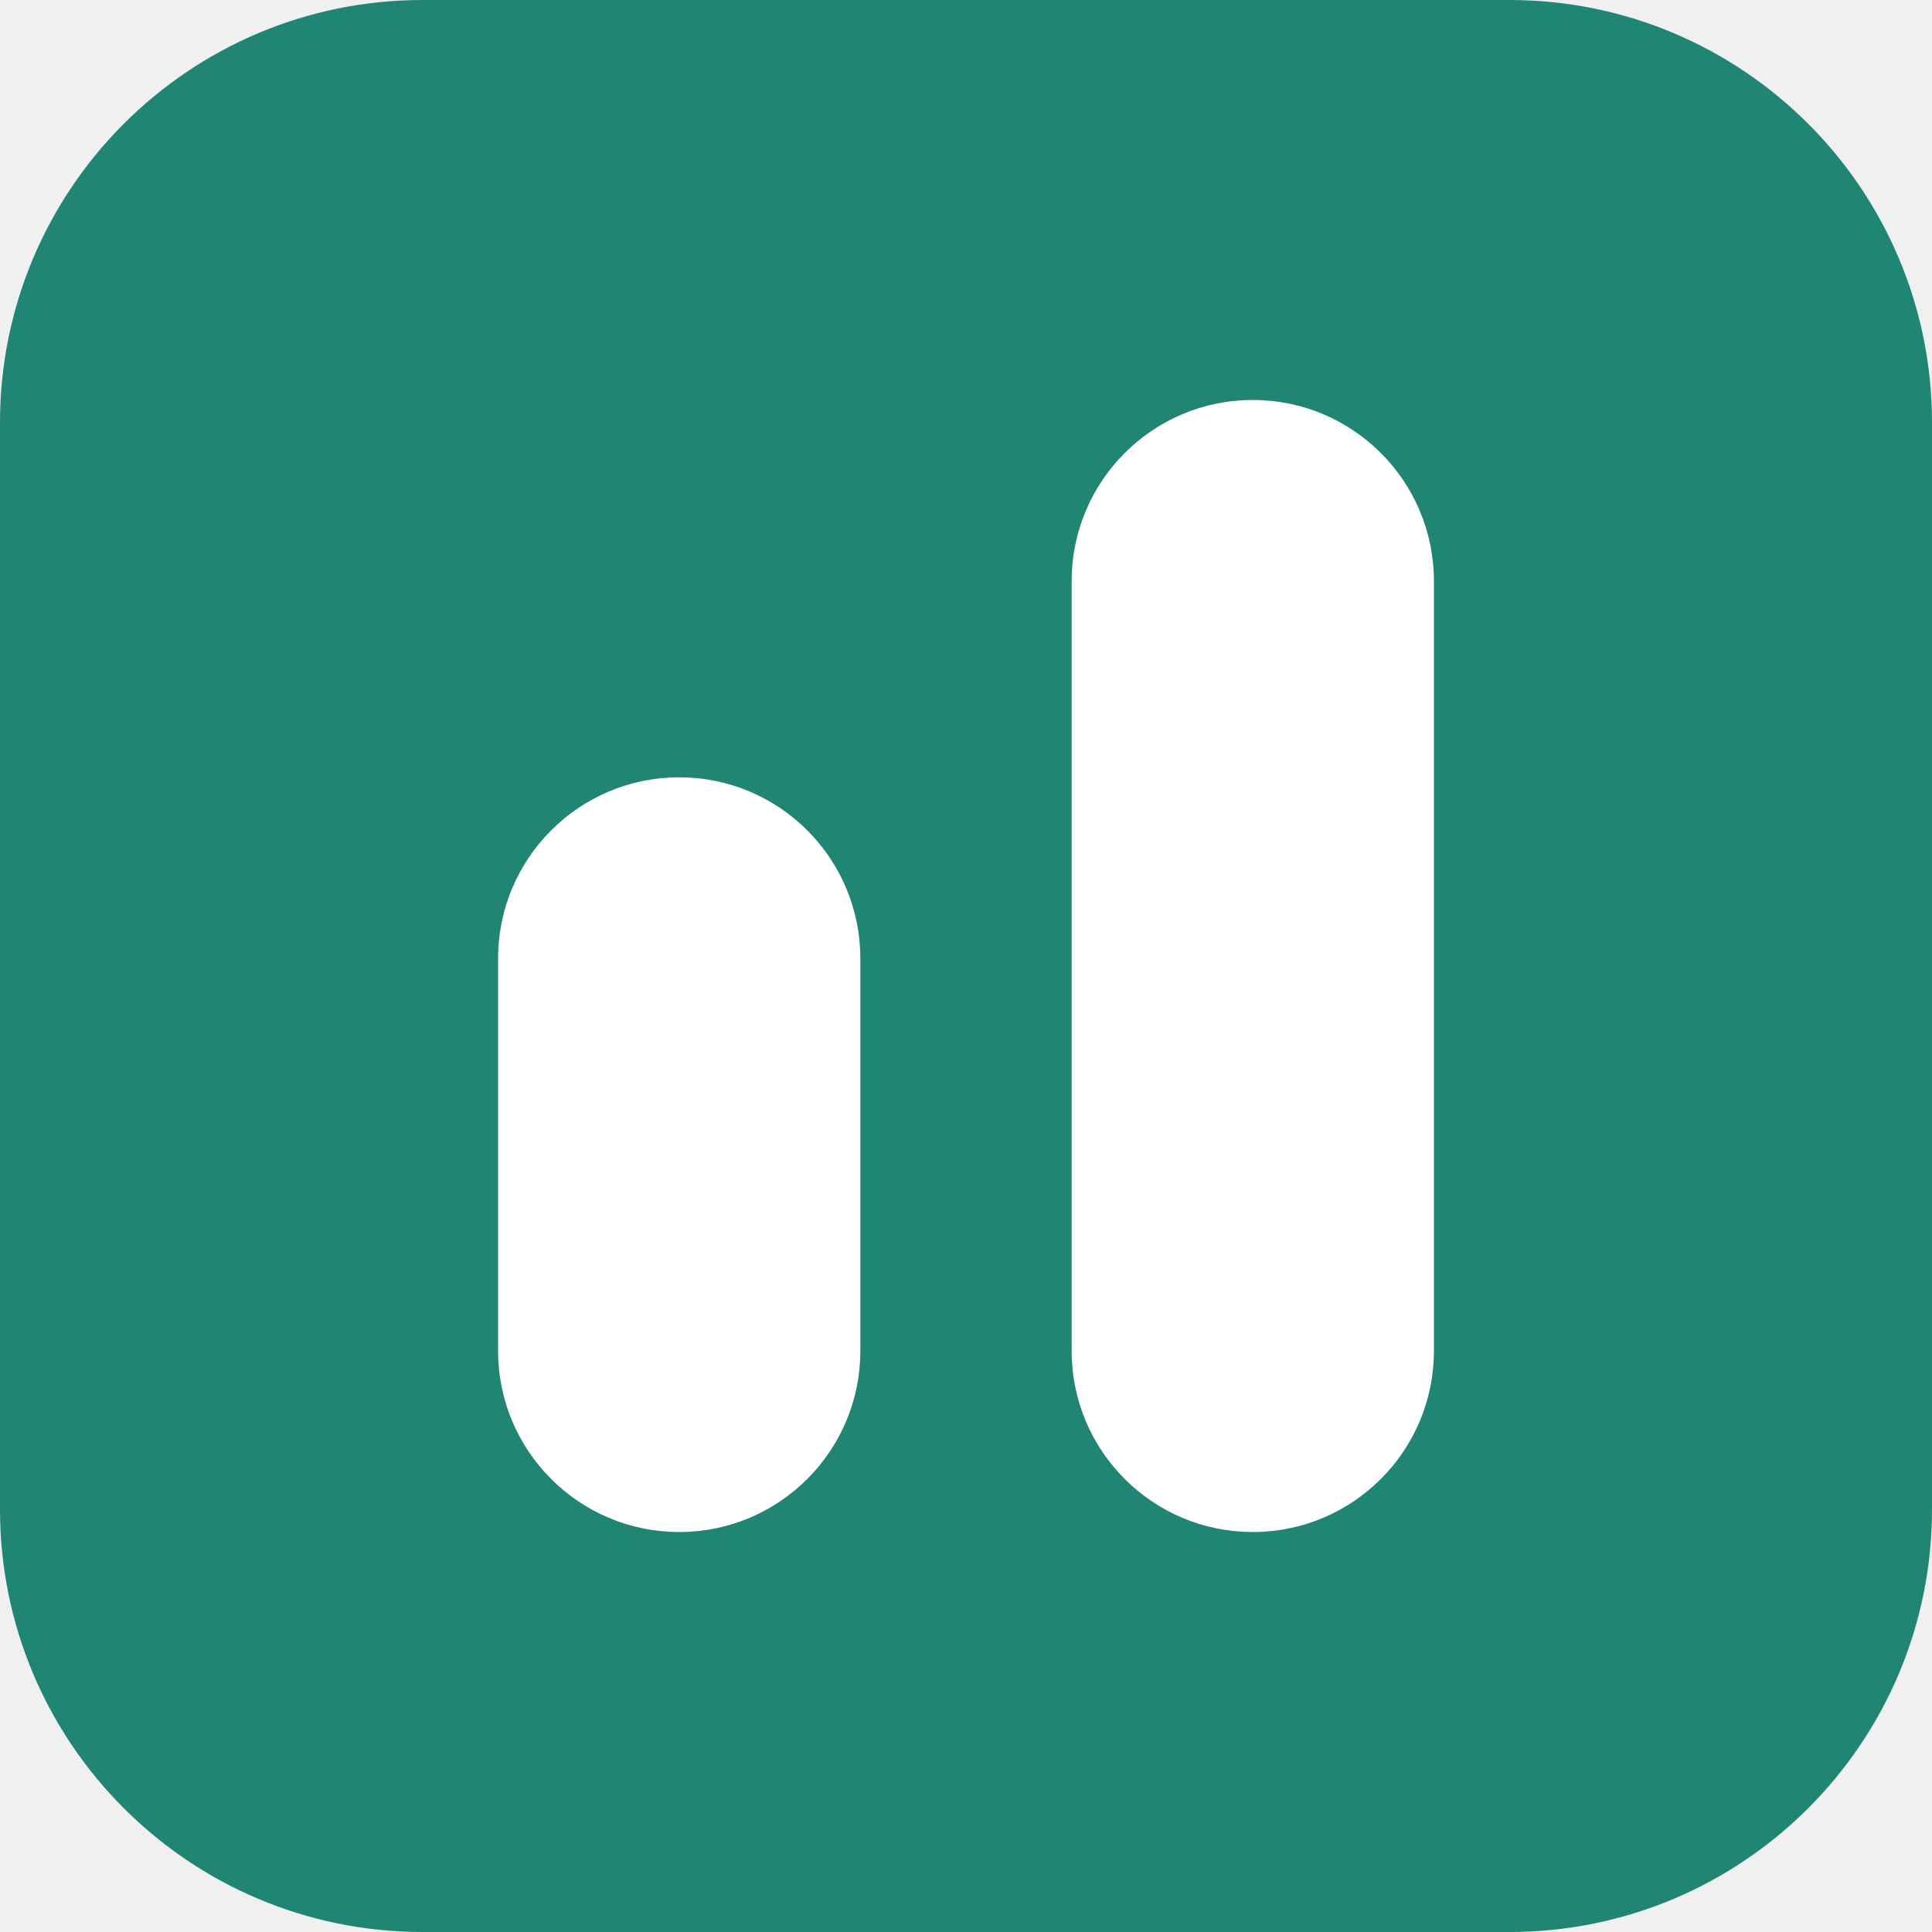
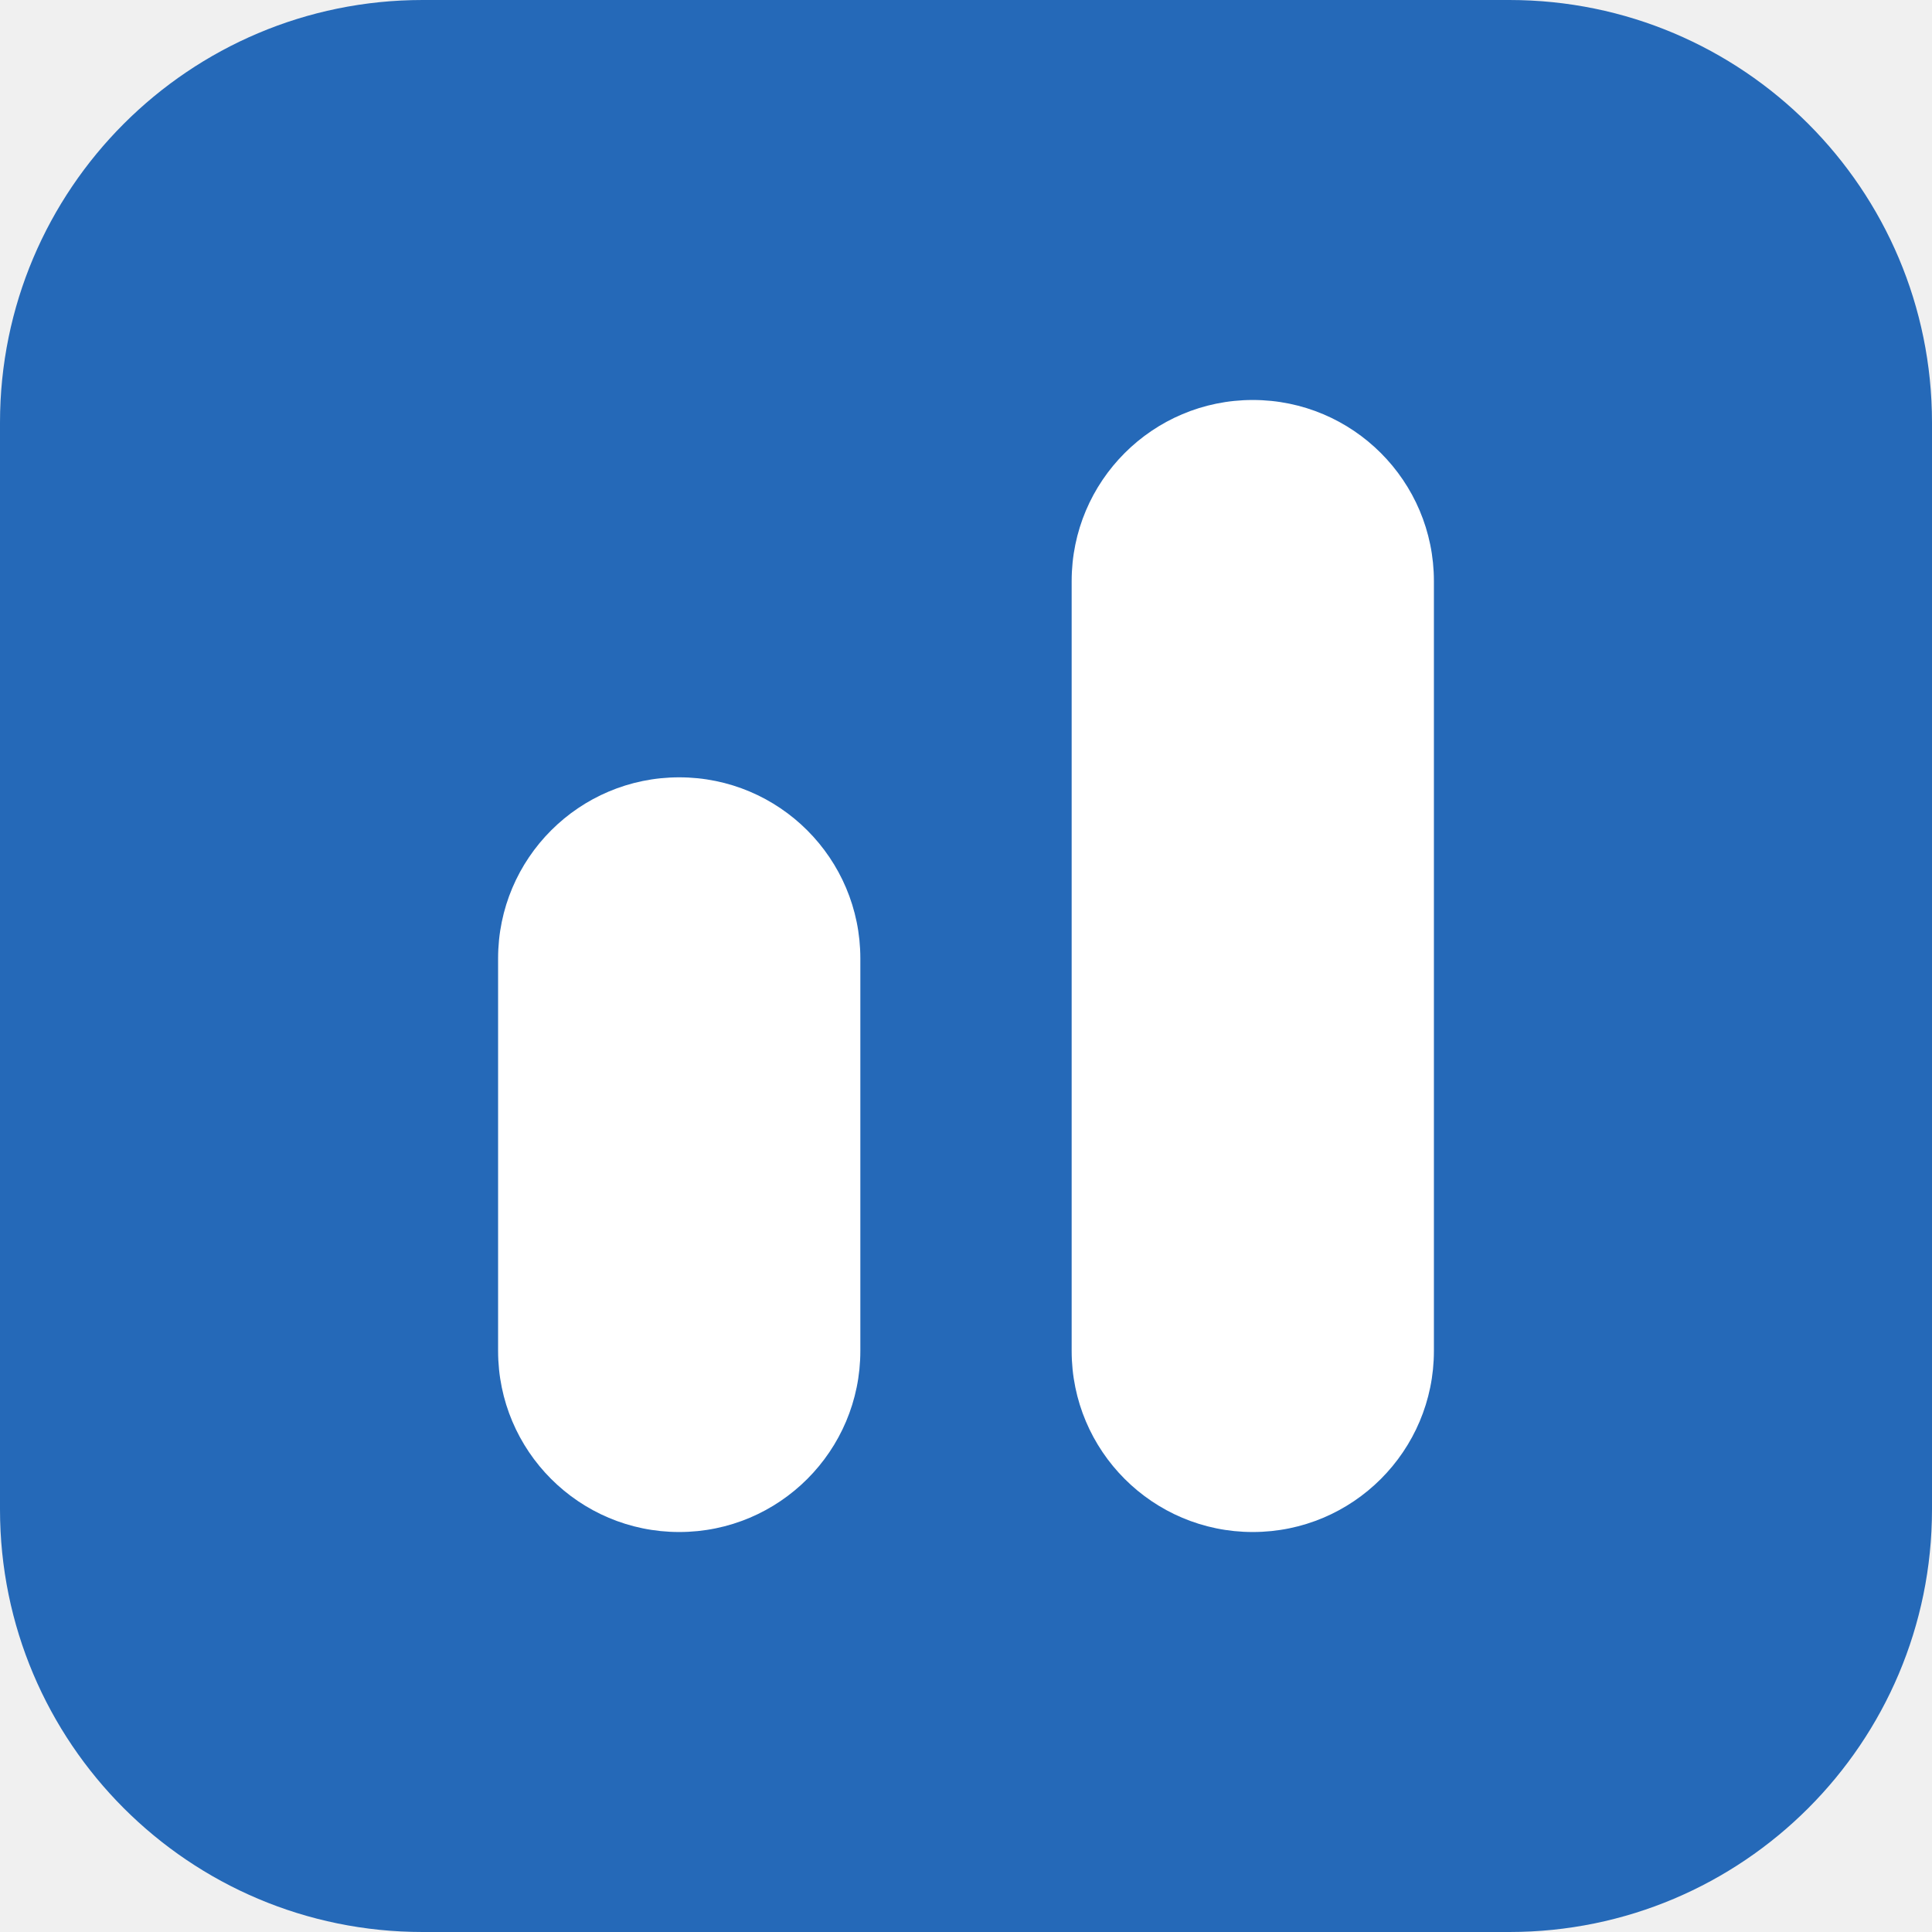
<svg xmlns="http://www.w3.org/2000/svg" viewBox="0 0 512 512">
-   <rect width="512" height="512" rx="112" fill="#218573" />
+   <rect width="512" height="512" rx="112" fill="#2569B8" />
  <g transform="translate(256 256) scale(1) translate(-256 -256)">
    <rect x="132" y="206" width="96" height="200" rx="48" fill="#FFFFFF" />
    <rect x="284" y="106" width="96" height="300" rx="48" fill="#FFFFFF" />
  </g>
</svg>
